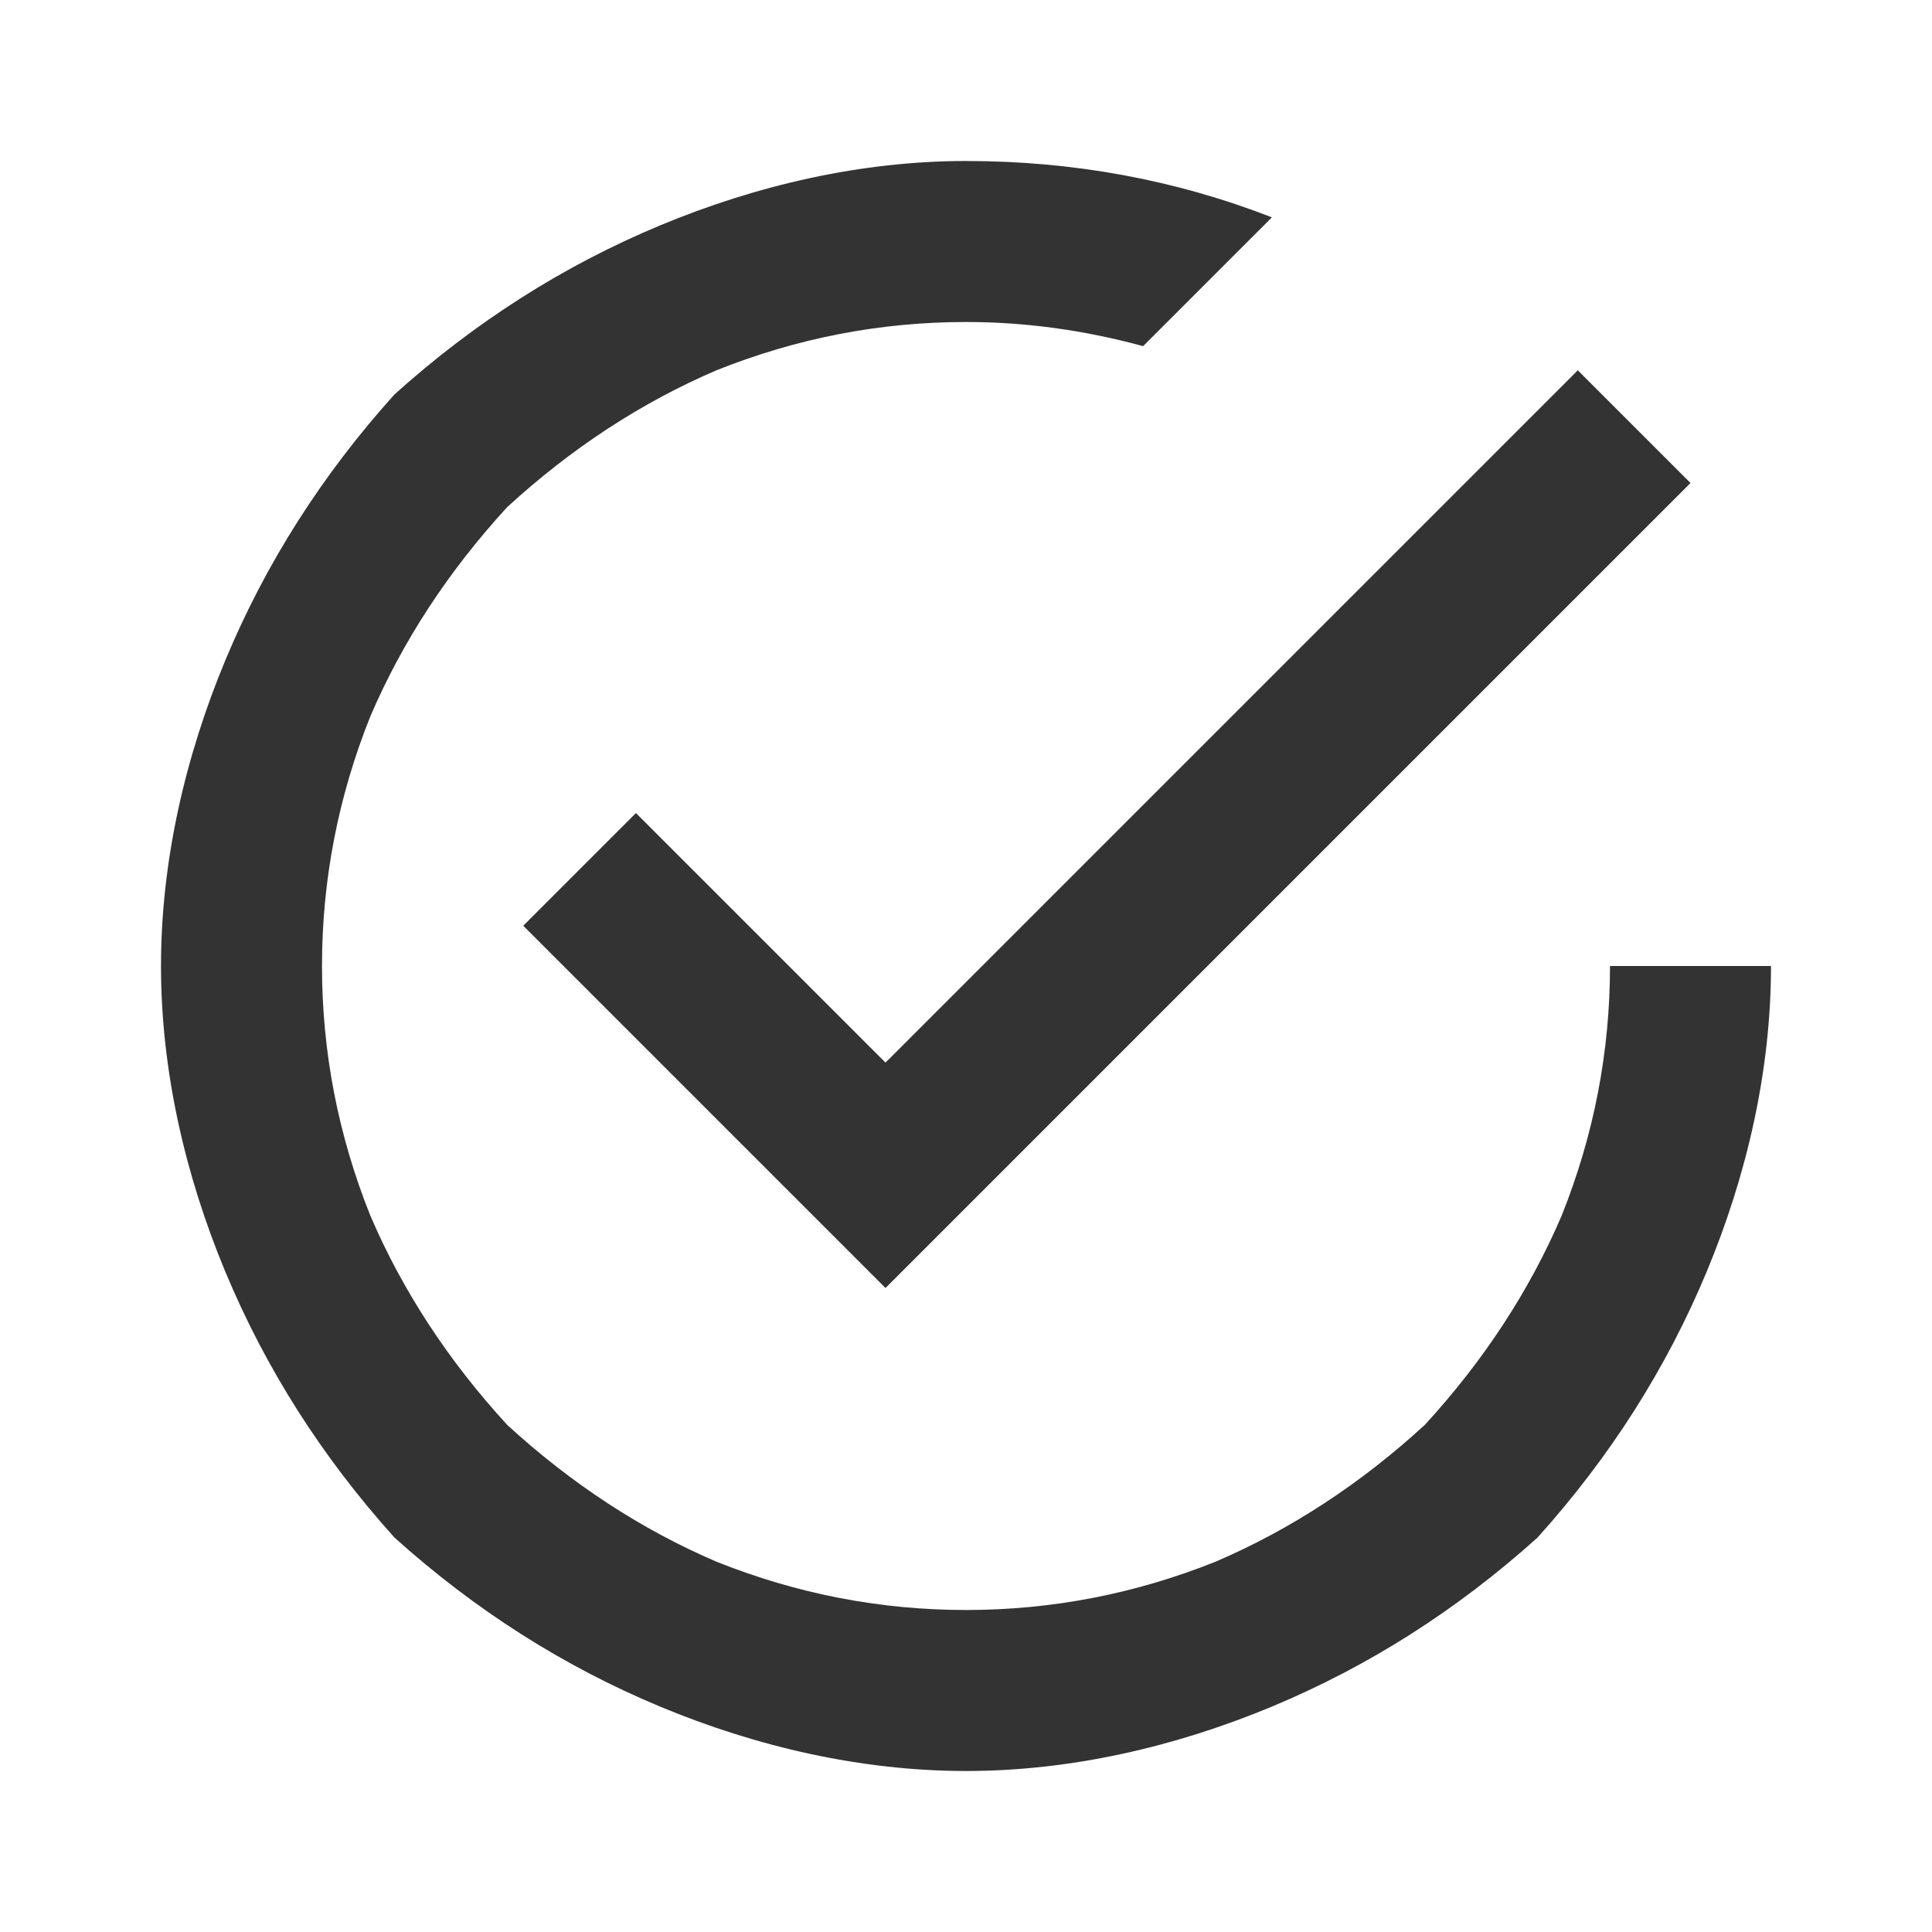
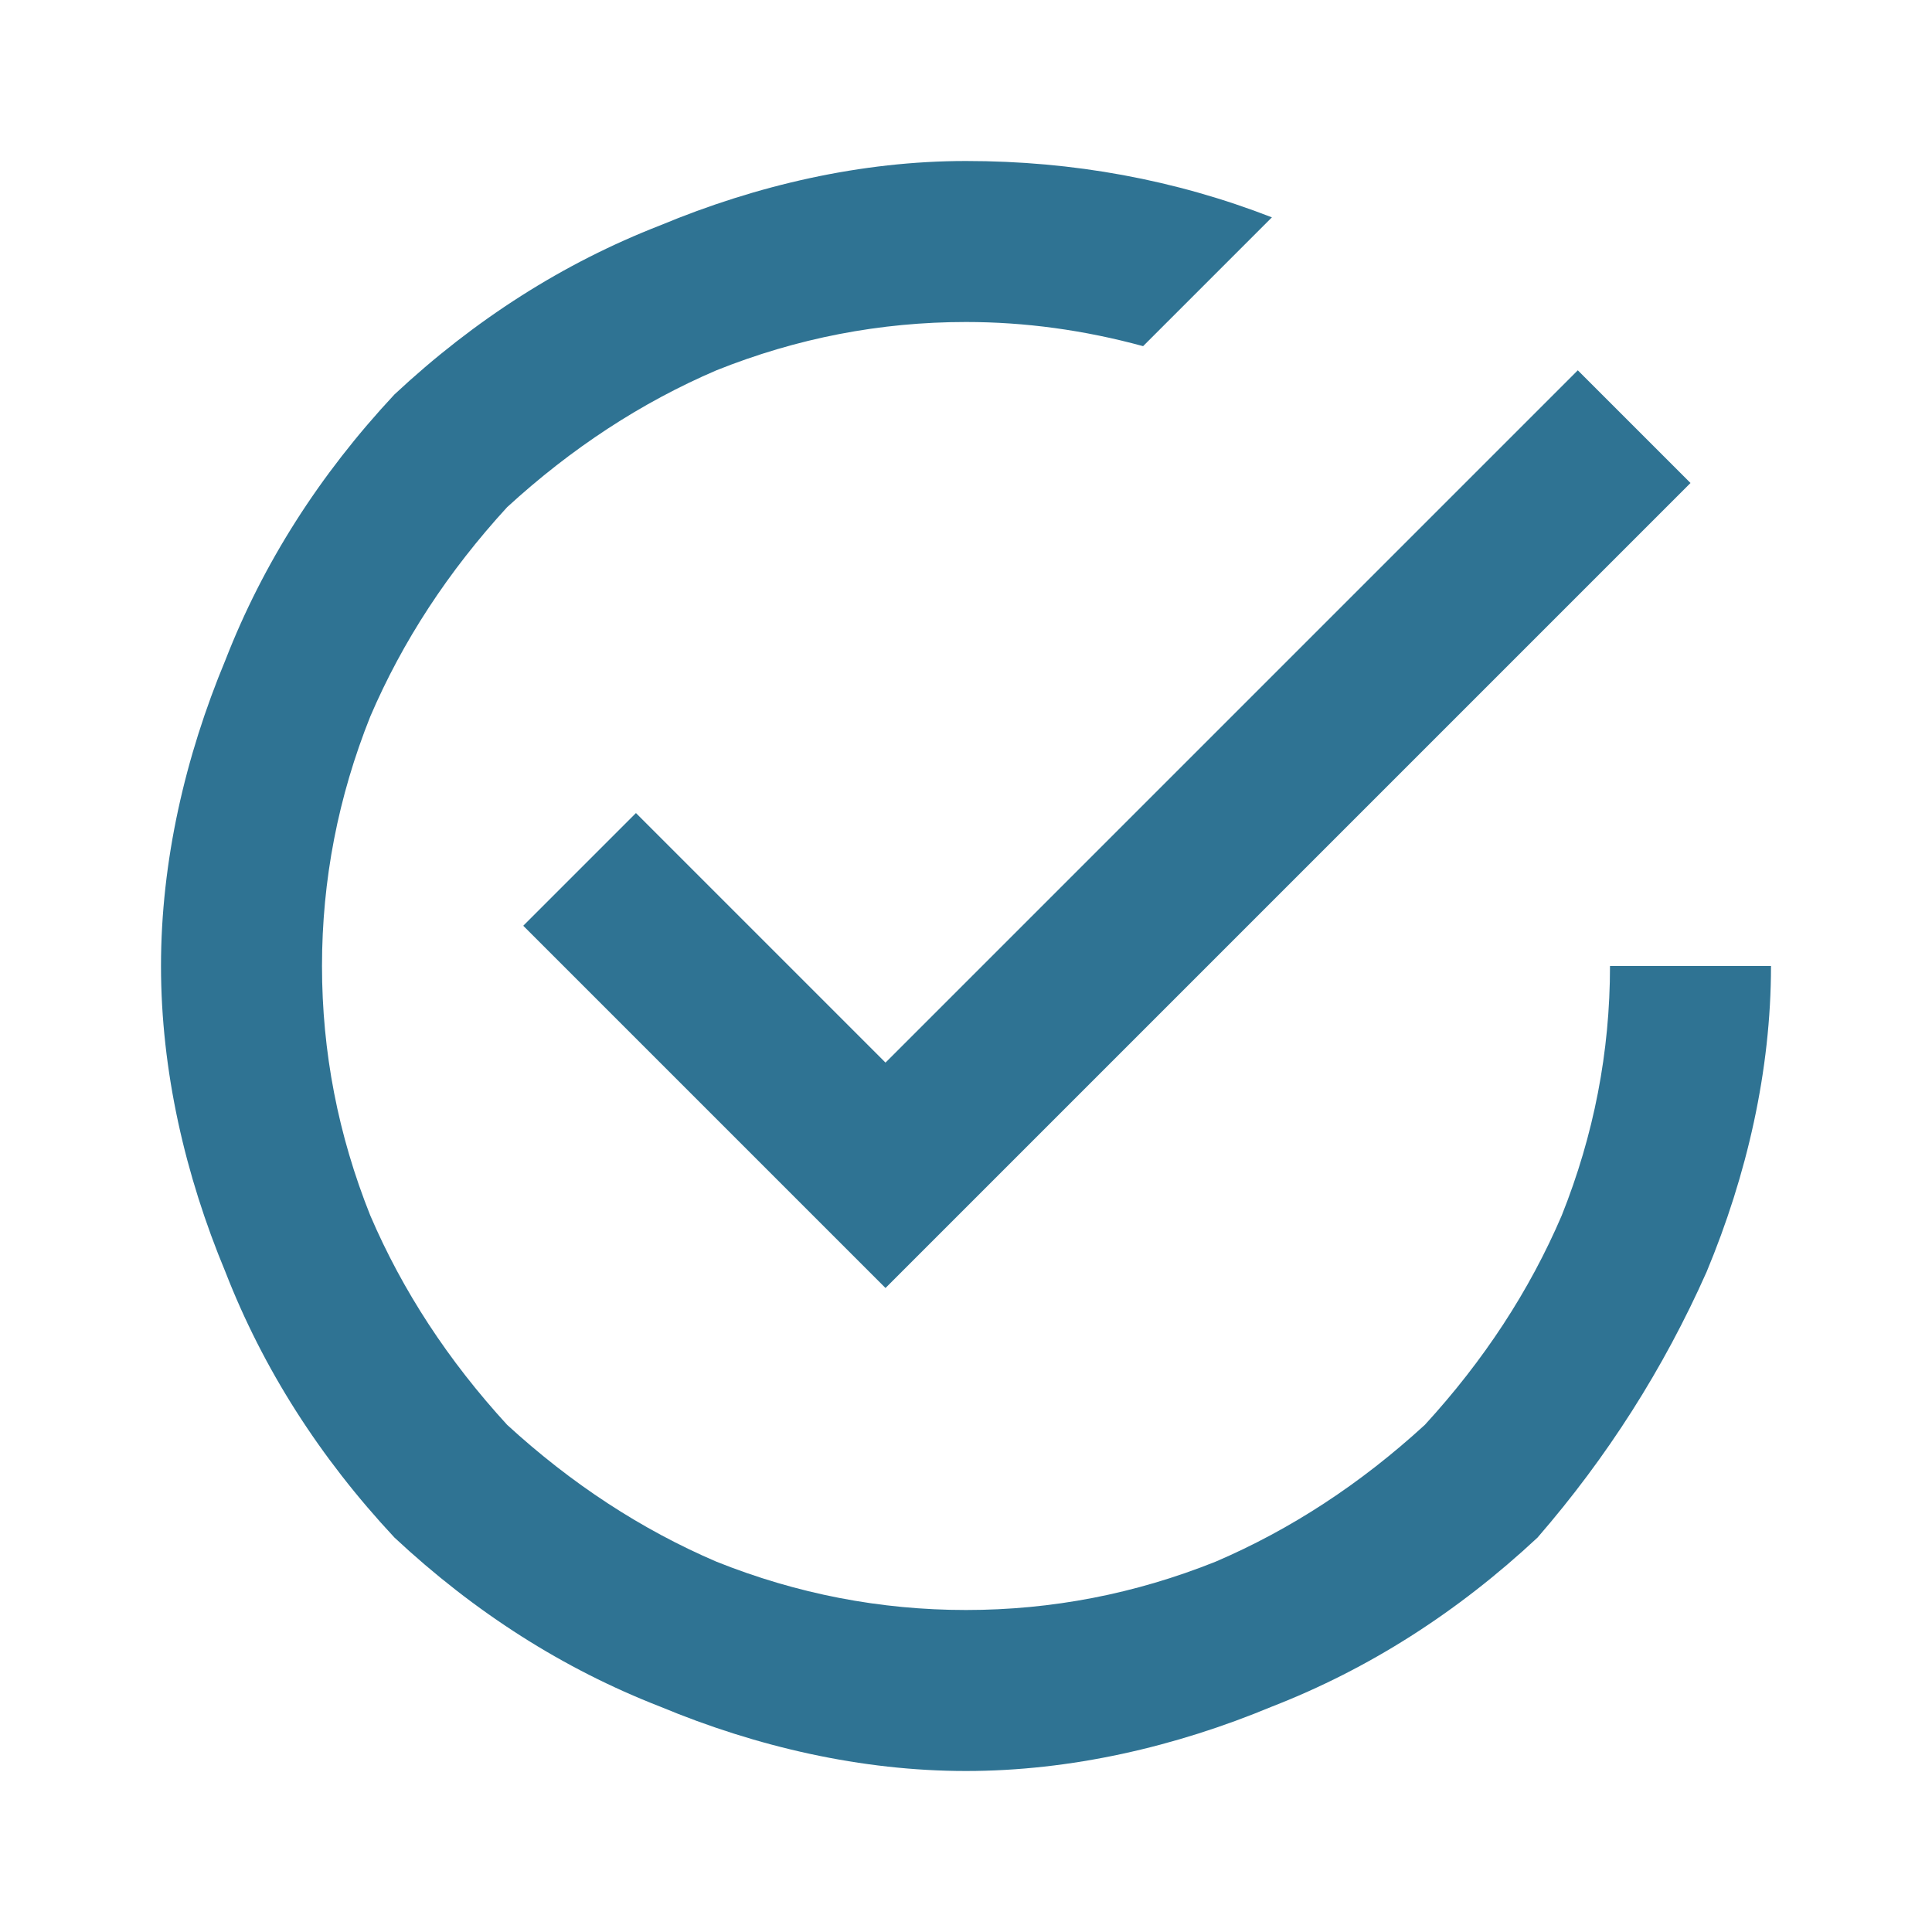
<svg xmlns="http://www.w3.org/2000/svg" version="1.2" viewBox="0 0 24 24" width="24" height="24">
  <style>
- 		.s0 { fill: #333333 } 
+ 		.s0 { fill: #2f7393 } 
	</style>
-   <path id="Layer" fill-rule="evenodd" class="s0" d="m22 12c0 1.3-0.3 2.6-0.8 3.8-0.5 1.2-1.2 2.3-2.1 3.3-1 0.9-2.1 1.6-3.3 2.1-1.2 0.5-2.5 0.8-3.8 0.8-1.3 0-2.6-0.3-3.8-0.8-1.2-0.5-2.3-1.2-3.3-2.1-0.9-1-1.6-2.1-2.1-3.3-0.5-1.2-0.8-2.5-0.8-3.8 0-1.3 0.3-2.6 0.8-3.8 0.5-1.2 1.2-2.3 2.1-3.3 1-0.9 2.1-1.6 3.3-2.1 1.2-0.5 2.5-0.8 3.8-0.8q2 0 3.8 0.7l-1.6 1.6q-1.1-0.3-2.2-0.3-1.6 0-3.1 0.6-1.4 0.6-2.6 1.7-1.1 1.2-1.7 2.6-0.6 1.5-0.6 3.1 0 1.6 0.6 3.1 0.6 1.4 1.7 2.6 1.2 1.1 2.6 1.7 1.5 0.6 3.1 0.6 1.6 0 3.1-0.6 1.4-0.6 2.6-1.7 1.1-1.2 1.7-2.6 0.6-1.5 0.6-3.1m-9 1.2l8.6-8.6 1.4 1.4-10 10-4.5-4.5 1.4-1.4z" />
+   <path id="Layer" fill-rule="evenodd" class="s0" d="m22 12c0 1.3-0.3 2.6-0.8 3.8q-0.8 1.8-2.1 3.3-1.5 1.4-3.3 2.1c-1.2 0.5-2.5 0.8-3.8 0.8-1.3 0-2.6-0.3-3.8-0.8q-1.8-0.7-3.3-2.1-1.4-1.5-2.1-3.3c-0.5-1.2-0.8-2.5-0.8-3.8 0-1.3 0.3-2.6 0.8-3.8q0.7-1.8 2.1-3.3 1.5-1.4 3.3-2.1c1.2-0.5 2.5-0.8 3.8-0.8q2 0 3.8 0.7l-1.6 1.6q-1.1-0.3-2.2-0.3-1.6 0-3.1 0.6-1.4 0.6-2.6 1.7-1.1 1.2-1.7 2.6-0.6 1.5-0.6 3.1 0 1.6 0.6 3.1 0.6 1.4 1.7 2.6 1.2 1.1 2.6 1.7 1.5 0.6 3.1 0.6 1.6 0 3.1-0.6 1.4-0.6 2.6-1.7 1.1-1.2 1.7-2.6 0.6-1.5 0.6-3.1m-9 1.2l8.6-8.6 1.4 1.4-10 10-4.5-4.5 1.4-1.4z" />
</svg>
